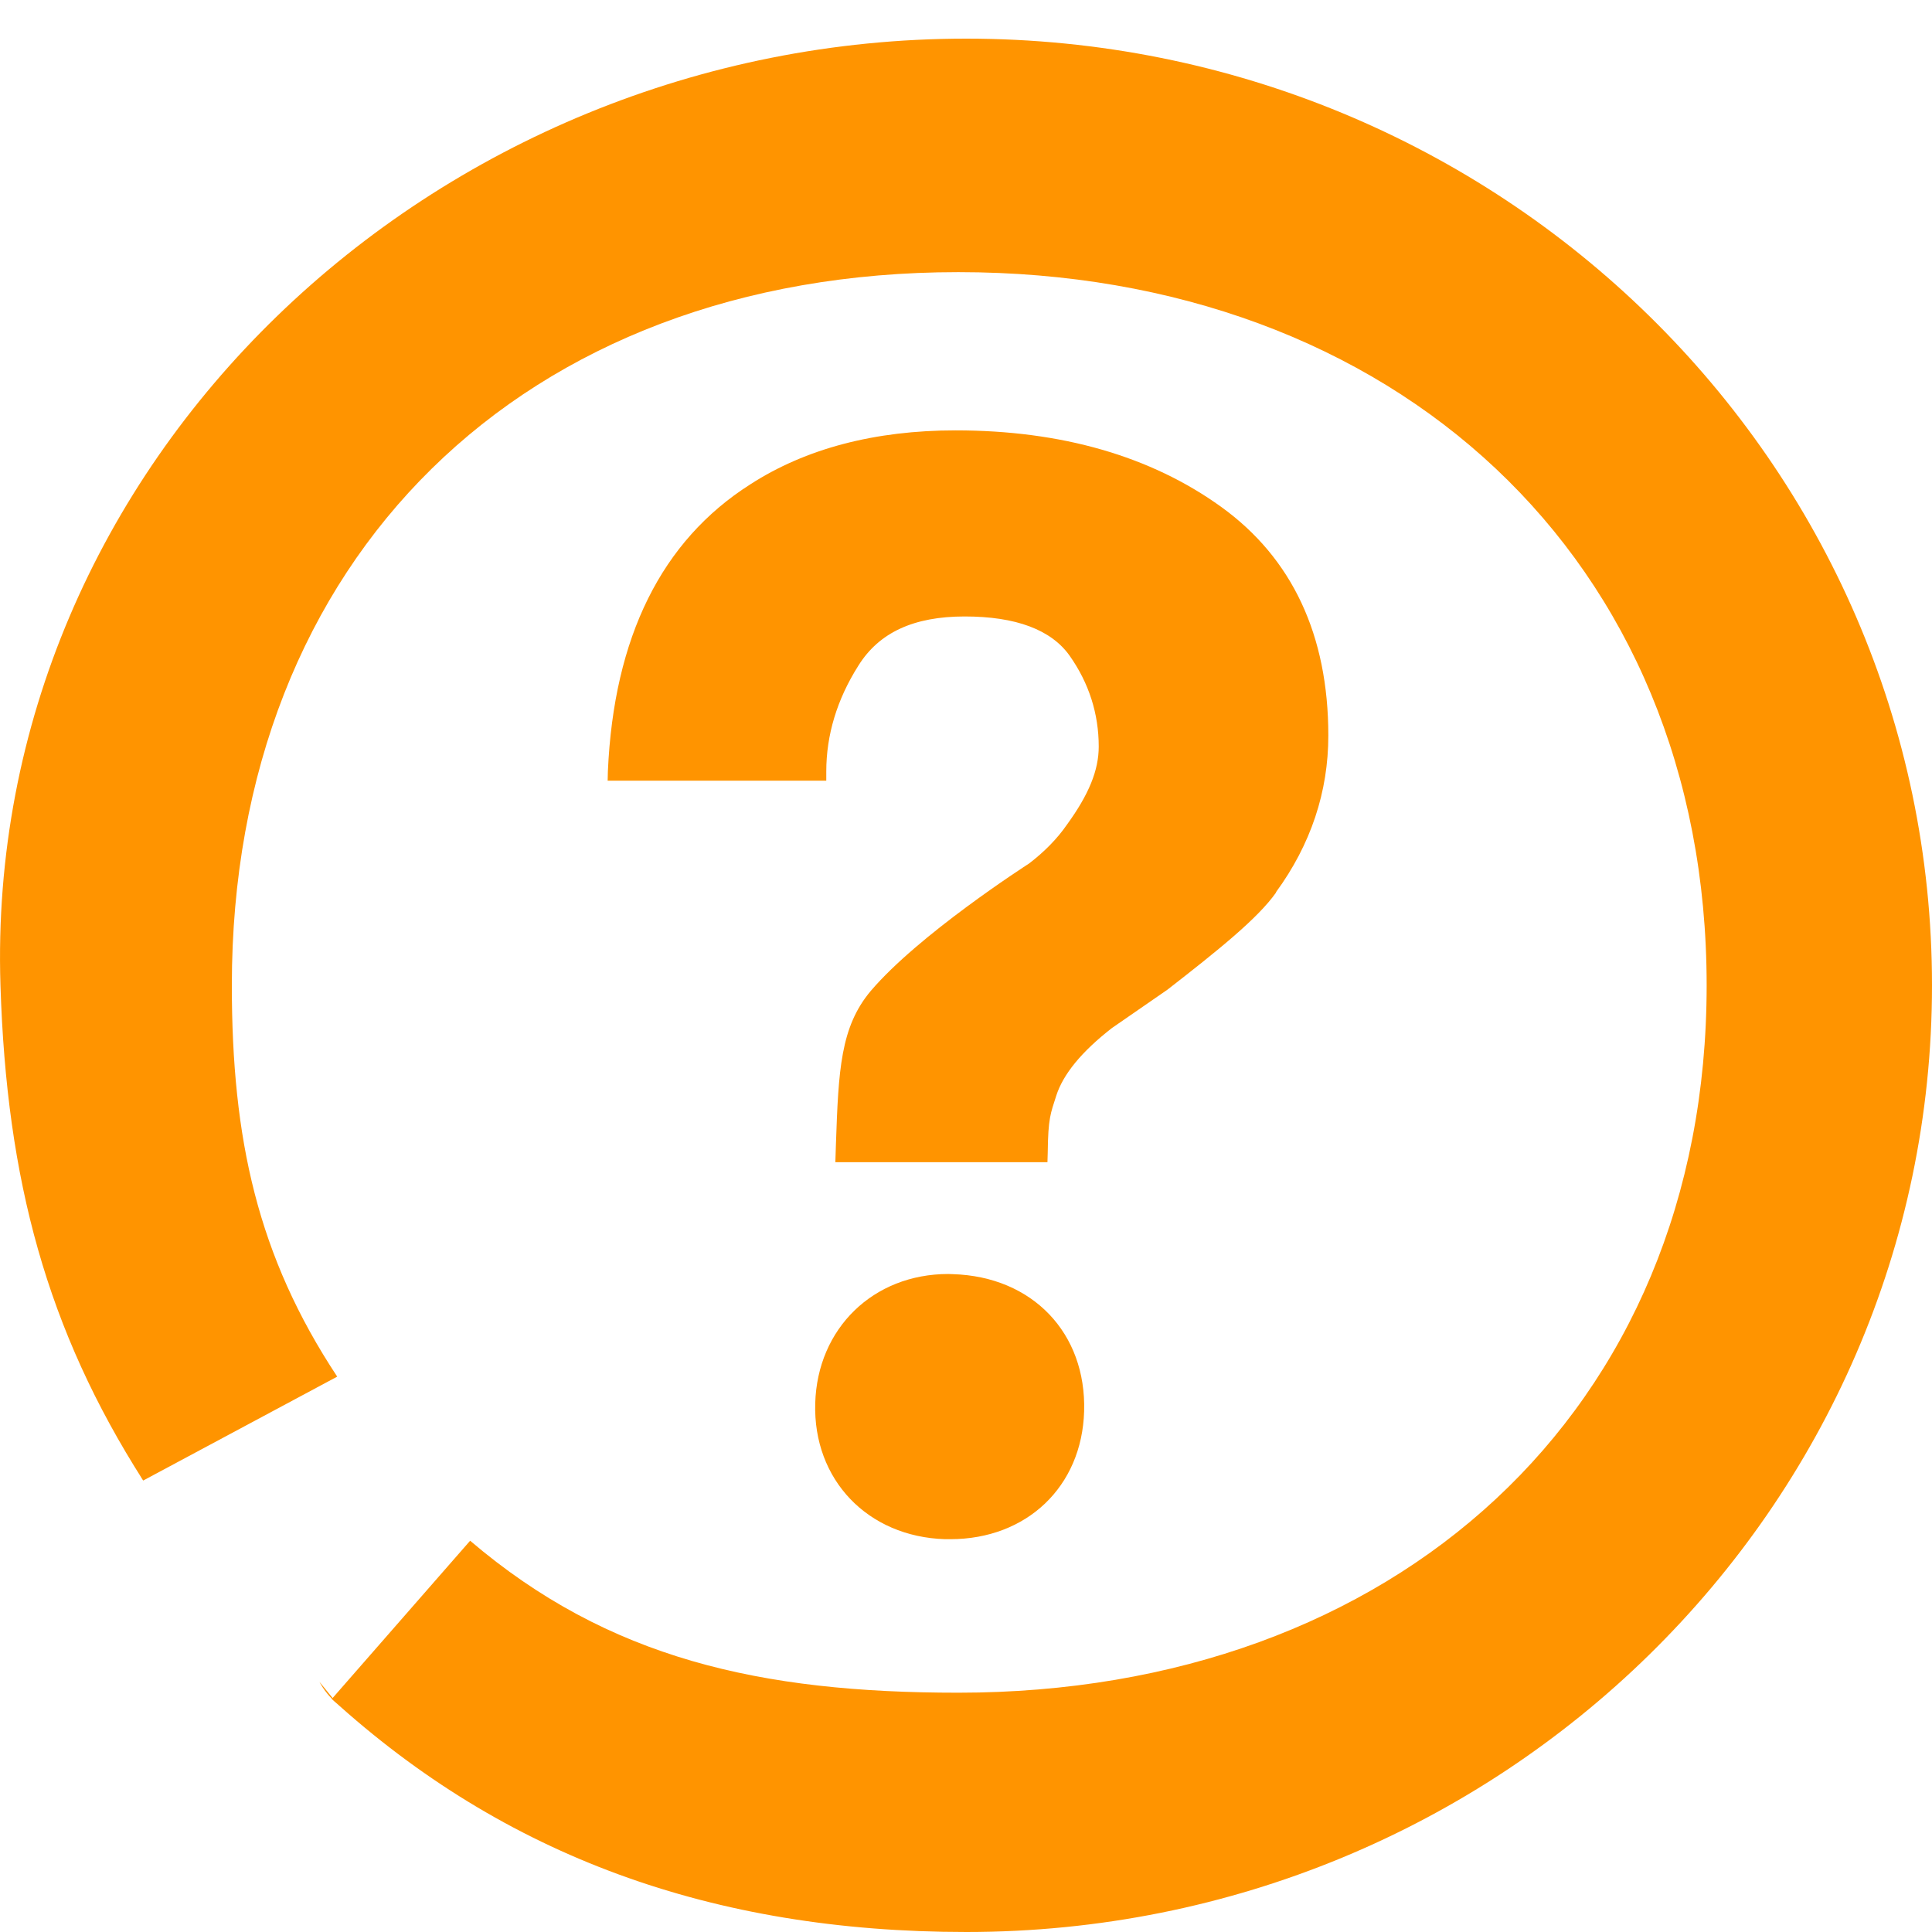
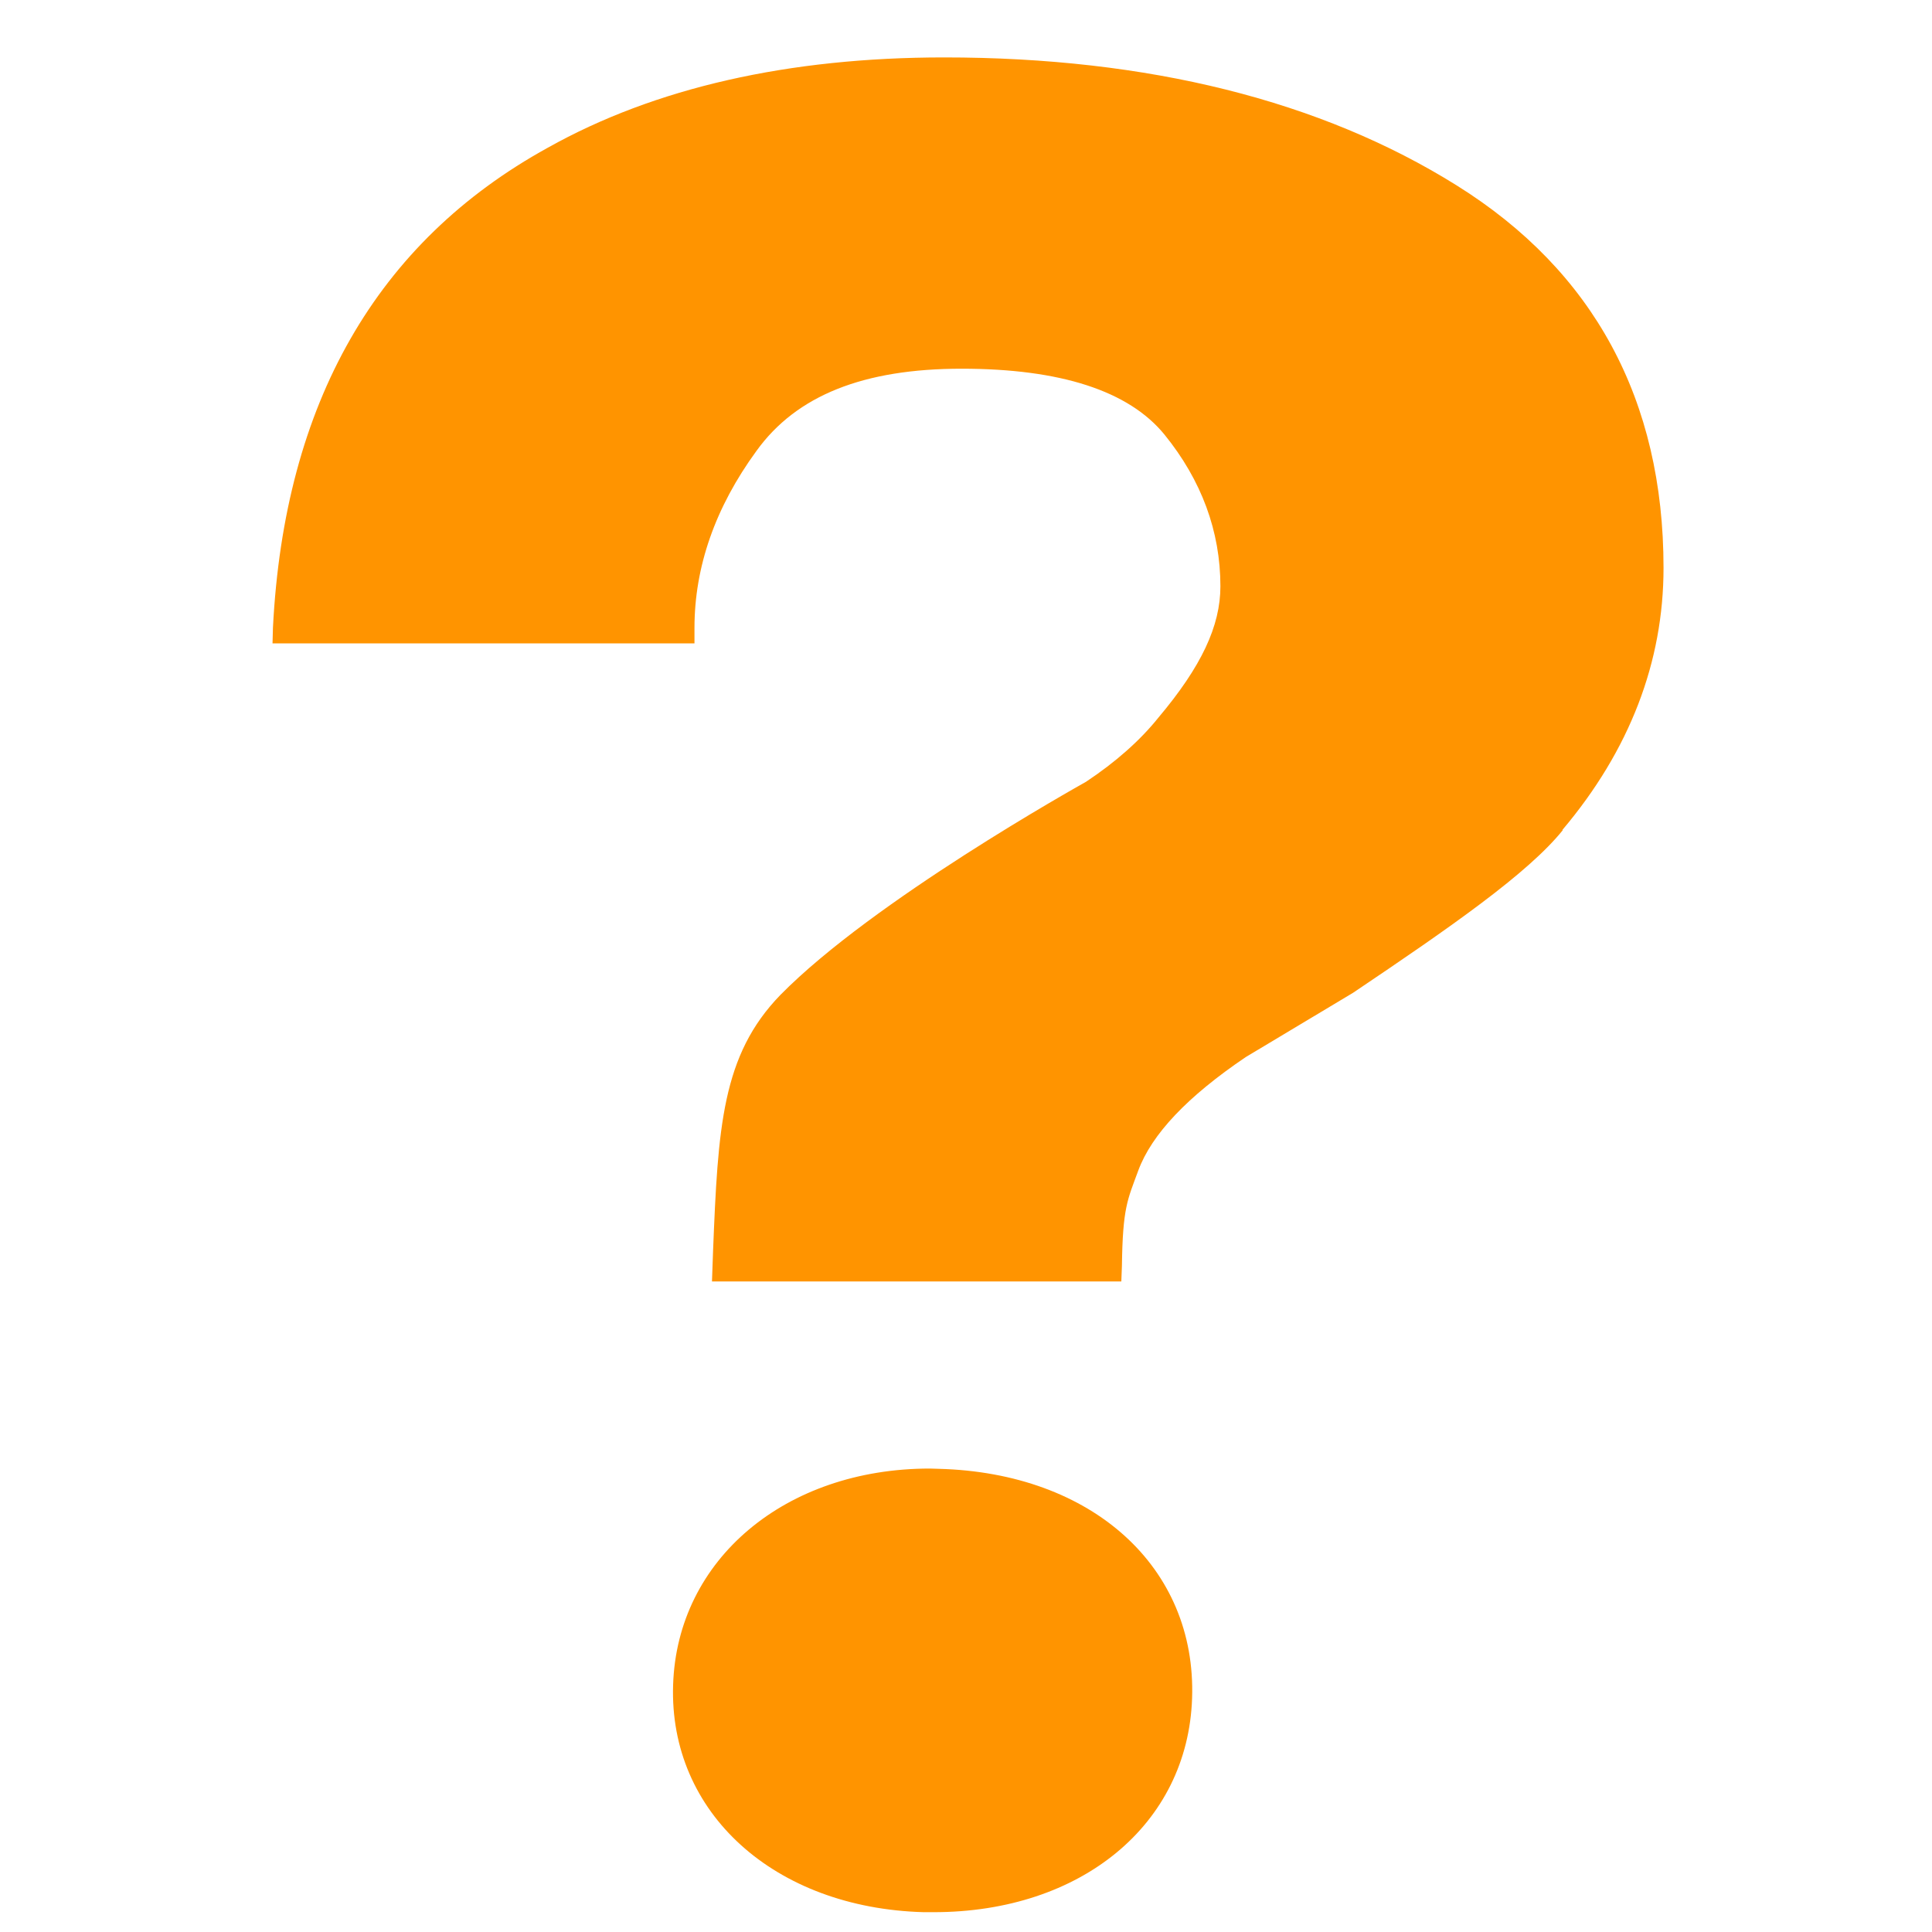
<svg xmlns="http://www.w3.org/2000/svg" version="1.1" id="Layer_1" x="0px" y="0px" width="50px" height="50px" viewBox="0 0 50 50" enable-background="new 0 0 50 50" xml:space="preserve">
  <g>
-     <path fill="#FF9400" d="M25.005,1C11.206,1-0.417,11.977,0.012,25.5c0.158,5.046,1.204,8.914,3.694,12.816l5.021-2.689   C6.669,32.511,6,29.484,6,25.5C6,14.453,13.529,7.043,24.801,7.043c11.271,0,19.367,7.409,19.367,18.457   c0,11.046-8.098,18.307-19.367,18.307c-5.117,0-9.053-0.88-12.634-3.933l-3.58,4.095C13.051,48.035,18.44,50,25.01,50   C38.812,50,50,39.034,50,25.5C50,11.967,38.812,1,25.005,1L25.005,1z" />
-     <path fill="#FF9400" d="M8.726,44.089c-0.193-0.159-0.347-0.354-0.459-0.563L8.726,44.089z" />
-     <path fill="#FF9400" d="M3.7,38.307c-0.092-0.158-0.158-0.339-0.188-0.535L3.7,38.307z" />
-     <path fill="#FF9400" d="M24.803,15.784L24.803,15.784" />
-     <path fill="#FF9400" d="M22.548,17.994" />
+     <path fill="#FF9400" d="M24.572,9.258L24.572,9.258" />
+     <path fill="#FF9400" d="M20.219,12.954" />
  </g>
-   <path fill="#FF9400" d="M34.377,19.036c0-2.597-0.934-4.592-2.773-5.918c-1.82-1.312-4.135-1.98-6.873-1.98  c-2.085,0-3.878,0.469-5.315,1.398c-2.295,1.459-3.531,3.954-3.684,7.424l-0.006,0.244h5.658v-0.239c0-0.939,0.275-1.862,0.832-2.74  c0.535-0.857,1.434-1.271,2.75-1.271c1.321,0,2.24,0.341,2.719,1.02c0.496,0.705,0.75,1.496,0.75,2.347  c0,0.613-0.254,1.24-0.83,2.031c-0.246,0.356-0.578,0.693-0.971,0.994c-0.117,0.077-2.857,1.842-4.097,3.297  c-0.786,0.933-0.837,2.051-0.903,3.963l-0.015,0.471h5.489l0.007-0.24c0.01-0.908,0.075-1.02,0.219-1.475  c0.179-0.562,0.657-1.145,1.442-1.756l1.438-0.994c1.307-1.016,2.344-1.848,2.812-2.516l-0.004-0.006  C33.924,21.857,34.377,20.49,34.377,19.036z" />
-   <path fill="#FF9400" d="M24.658,32.975l-0.117-0.004c-1.939,0-3.389,1.406-3.443,3.348c-0.057,1.975,1.356,3.453,3.361,3.515h0.133  c1.98,0,3.408-1.36,3.465-3.308C28.117,34.5,26.721,33.036,24.658,32.975z" />
+   <path fill="#FF9400" d="M43.052,14.697c0-4.345-1.803-7.682-5.354-9.899c-3.51-2.194-7.981-3.312-13.264-3.312  c-4.024,0-7.486,0.784-10.259,2.338c-4.43,2.44-6.816,6.614-7.111,12.418l-0.011,0.408h10.92v-0.4c0-1.571,0.532-3.114,1.606-4.583  c1.033-1.433,2.769-2.125,5.308-2.125c2.551,0,4.324,0.57,5.25,1.706c0.957,1.179,1.447,2.502,1.447,3.925  c0,1.026-0.49,2.075-1.603,3.397c-0.477,0.596-1.116,1.159-1.876,1.663c-0.225,0.128-5.514,3.081-7.907,5.514  c-1.518,1.562-1.616,3.43-1.744,6.629l-0.028,0.788H29.02l0.015-0.401c0.021-1.518,0.144-1.707,0.423-2.468  c0.347-0.939,1.269-1.915,2.782-2.938l2.776-1.663c2.524-1.698,4.525-3.089,5.427-4.207l-0.007-0.01  C42.177,19.416,43.052,17.129,43.052,14.697z" />
+   <path fill="#FF9400" d="M24.292,38.013l-0.227-0.007c-3.742,0-6.542,2.352-6.645,5.6c-0.11,3.305,2.617,5.775,6.486,5.881h0.257  c3.822,0,6.578-2.274,6.688-5.535C30.969,40.564,28.273,38.115,24.292,38.013z" />
</svg>
